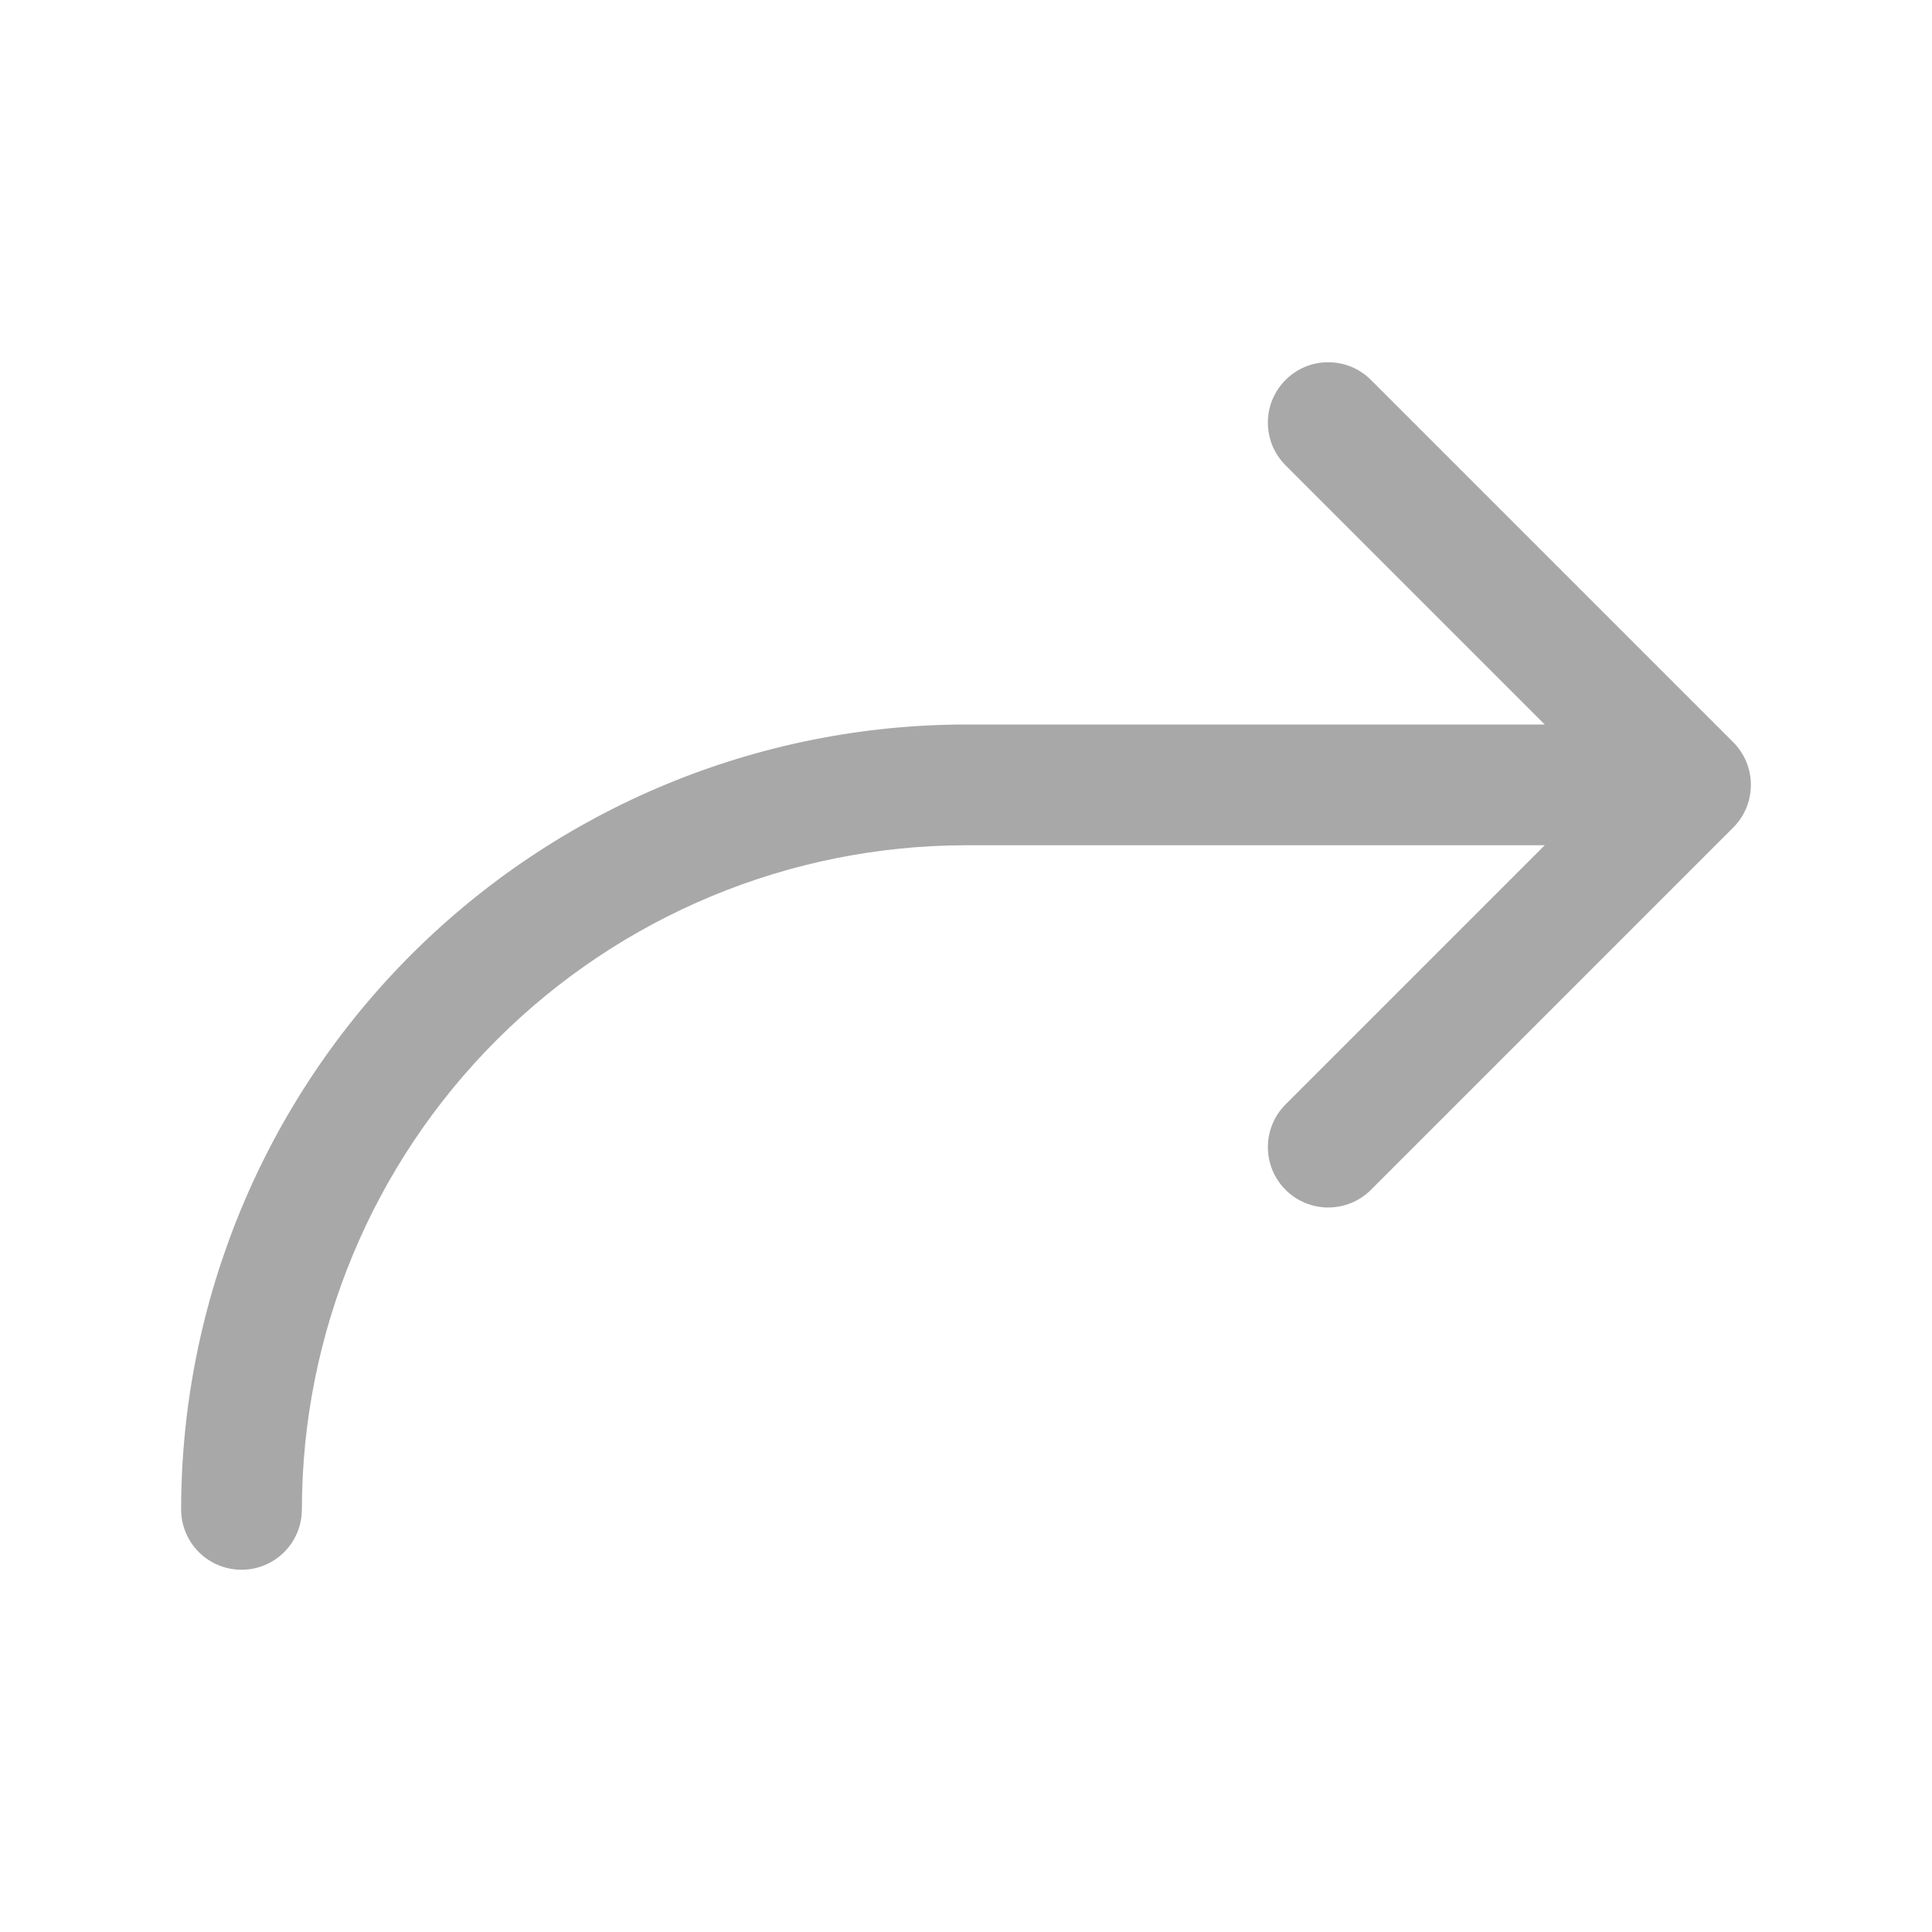
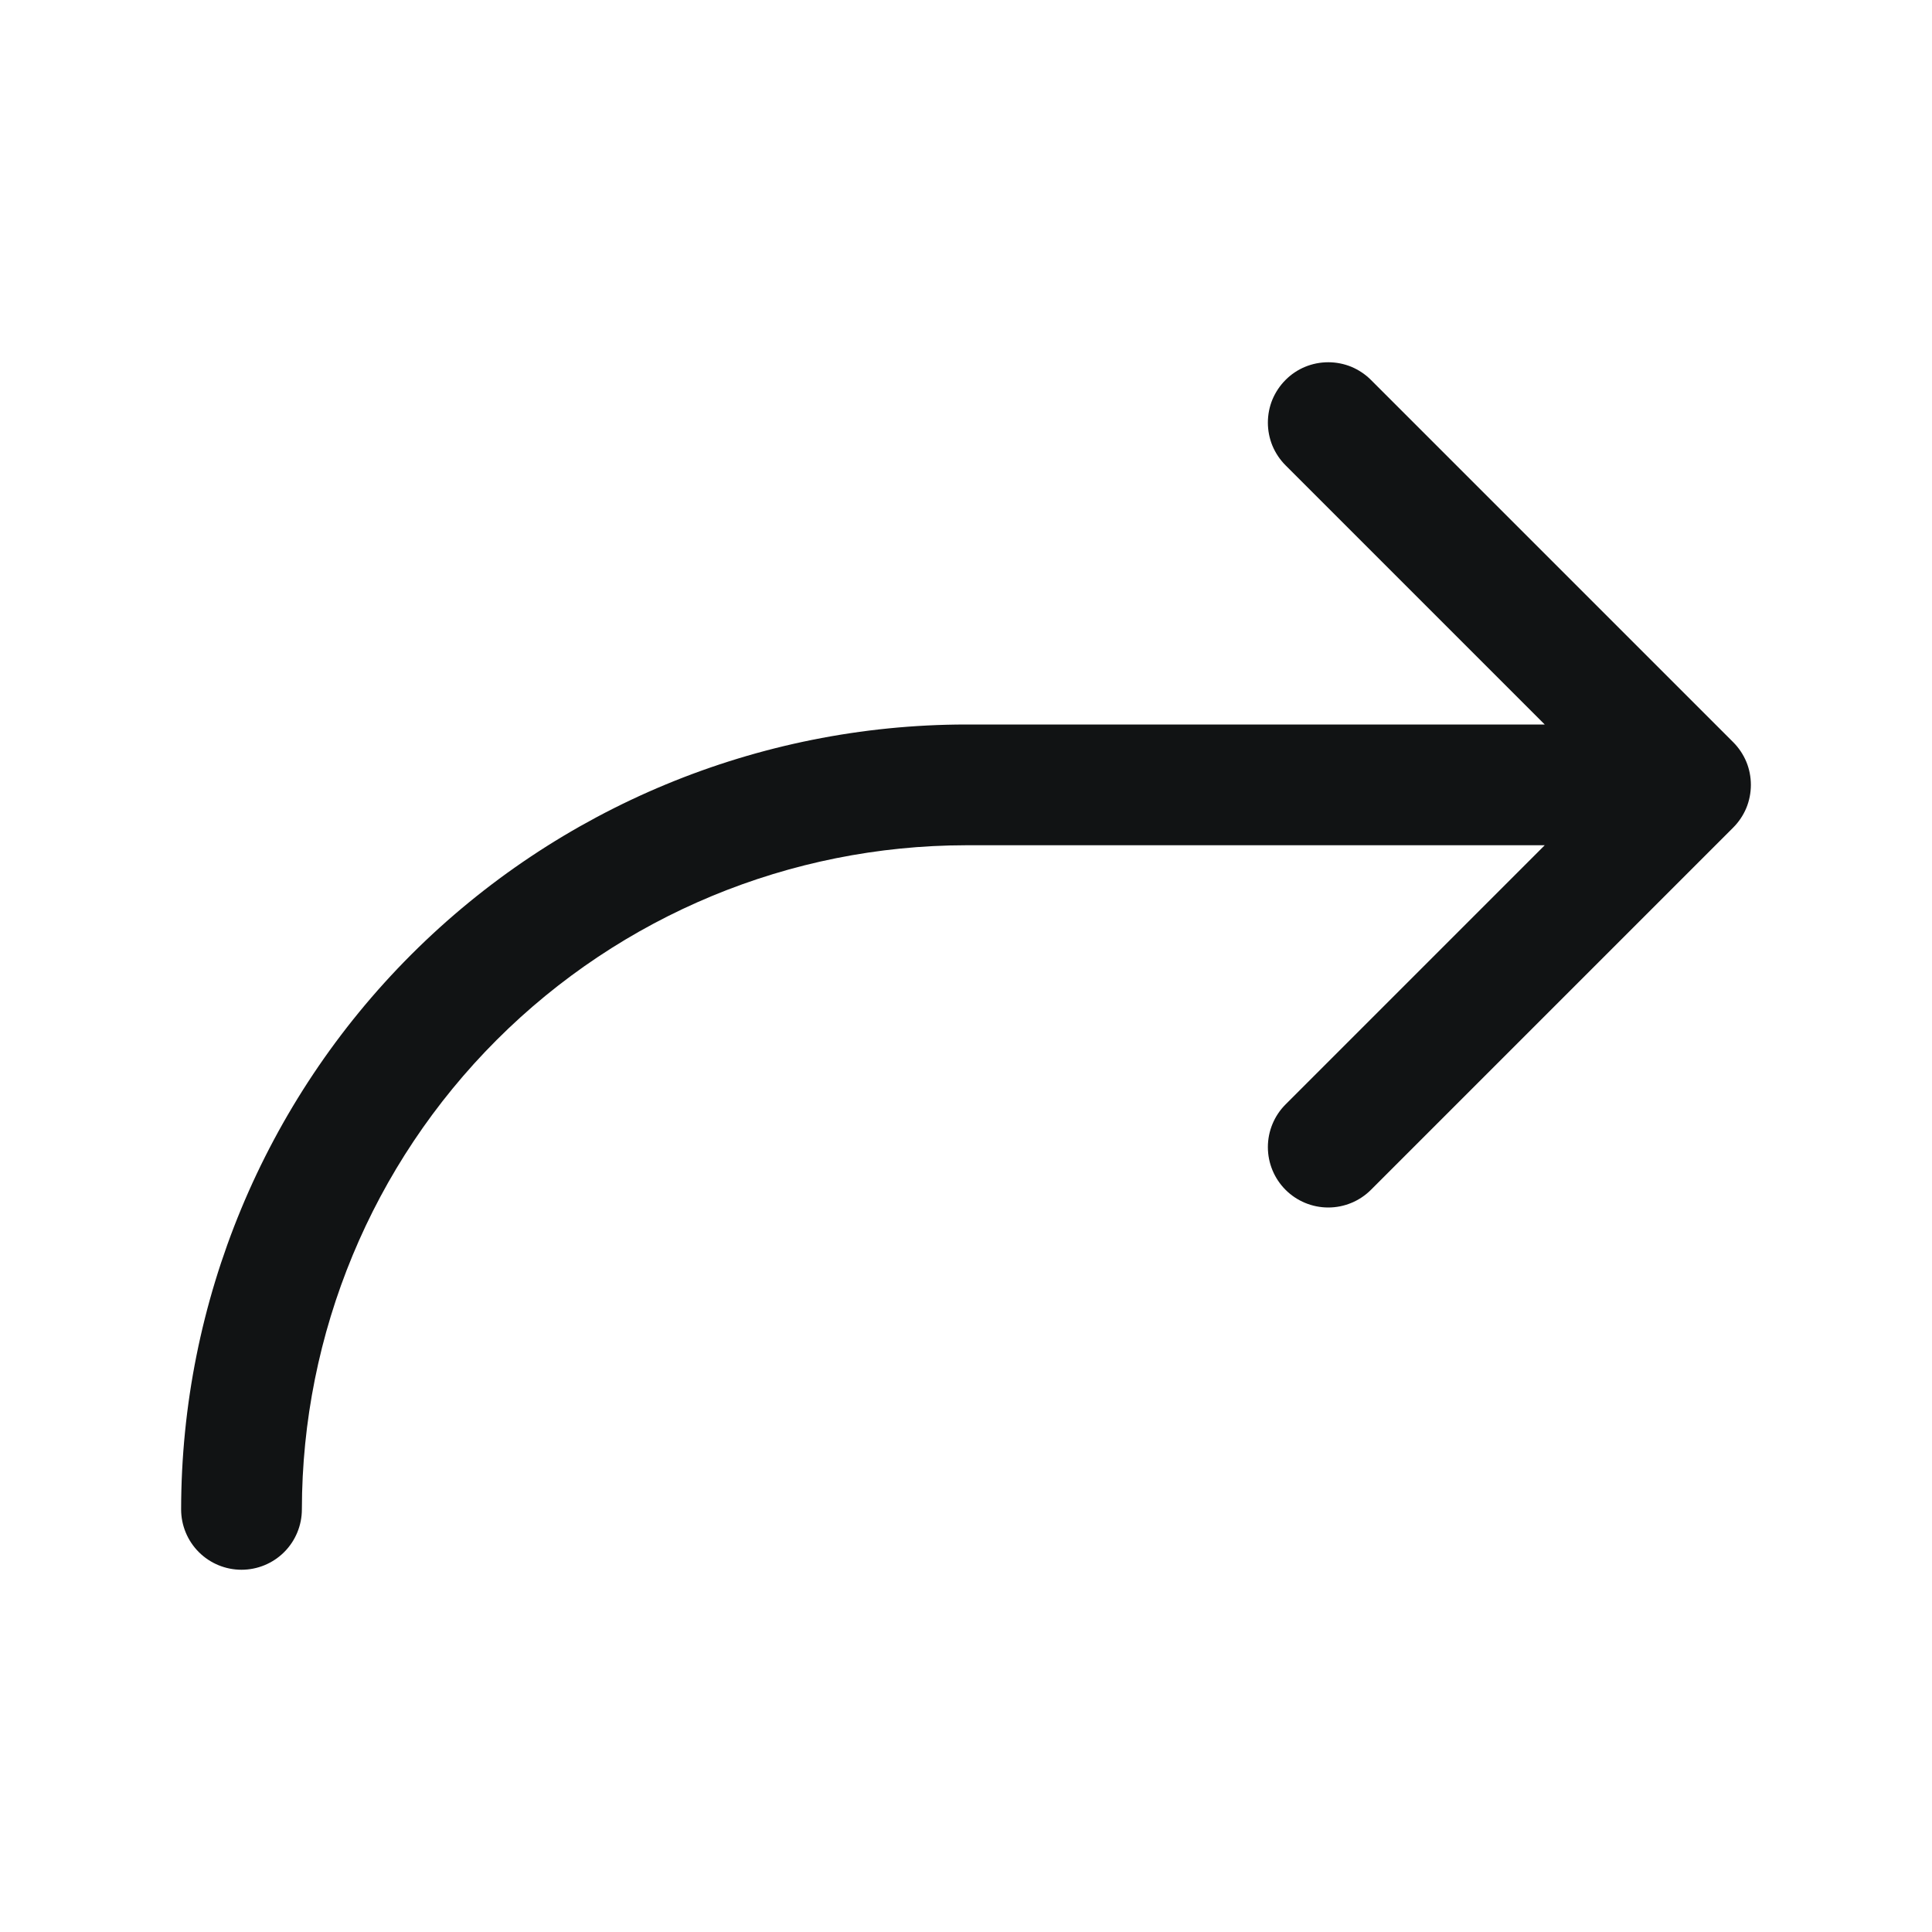
<svg xmlns="http://www.w3.org/2000/svg" width="20" height="20" viewBox="0 0 20 20" fill="none">
-   <path d="M17.942 8.567L14.192 12.317C14.075 12.434 13.916 12.5 13.75 12.5C13.584 12.5 13.425 12.434 13.308 12.317C13.191 12.2 13.125 12.041 13.125 11.875C13.125 11.709 13.191 11.55 13.308 11.433L15.991 8.75H10C8.177 8.752 6.43 9.477 5.141 10.766C3.852 12.055 3.127 13.802 3.125 15.625C3.125 15.791 3.059 15.95 2.942 16.067C2.825 16.184 2.666 16.25 2.5 16.25C2.334 16.25 2.175 16.184 2.058 16.067C1.941 15.95 1.875 15.791 1.875 15.625C1.877 13.471 2.734 11.405 4.257 9.882C5.781 8.359 7.846 7.502 10 7.5H15.991L13.308 4.817C13.25 4.759 13.204 4.69 13.172 4.614C13.141 4.538 13.125 4.457 13.125 4.375C13.125 4.293 13.141 4.211 13.172 4.136C13.204 4.06 13.25 3.991 13.308 3.933C13.425 3.815 13.584 3.75 13.75 3.75C13.832 3.75 13.913 3.766 13.989 3.797C14.065 3.829 14.134 3.875 14.192 3.933L17.942 7.683C18 7.741 18.046 7.81 18.078 7.886C18.109 7.961 18.125 8.043 18.125 8.125C18.125 8.207 18.109 8.288 18.078 8.364C18.046 8.44 18 8.509 17.942 8.567Z" fill="#A8A8A8" />
+   <path d="M17.942 8.567L14.192 12.317C14.075 12.434 13.916 12.5 13.75 12.5C13.584 12.5 13.425 12.434 13.308 12.317C13.191 12.2 13.125 12.041 13.125 11.875C13.125 11.709 13.191 11.55 13.308 11.433L15.991 8.75H10C8.177 8.752 6.43 9.477 5.141 10.766C3.852 12.055 3.127 13.802 3.125 15.625C3.125 15.791 3.059 15.95 2.942 16.067C2.825 16.184 2.666 16.25 2.5 16.25C2.334 16.25 2.175 16.184 2.058 16.067C1.941 15.95 1.875 15.791 1.875 15.625C1.877 13.471 2.734 11.405 4.257 9.882C5.781 8.359 7.846 7.502 10 7.5H15.991L13.308 4.817C13.25 4.759 13.204 4.69 13.172 4.614C13.141 4.538 13.125 4.457 13.125 4.375C13.125 4.293 13.141 4.211 13.172 4.136C13.204 4.06 13.25 3.991 13.308 3.933C13.425 3.815 13.584 3.75 13.75 3.75C13.832 3.75 13.913 3.766 13.989 3.797C14.065 3.829 14.134 3.875 14.192 3.933L17.942 7.683C18 7.741 18.046 7.81 18.078 7.886C18.109 7.961 18.125 8.043 18.125 8.125C18.125 8.207 18.109 8.288 18.078 8.364C18.046 8.44 18 8.509 17.942 8.567Z" fill="#111314" />
</svg>
